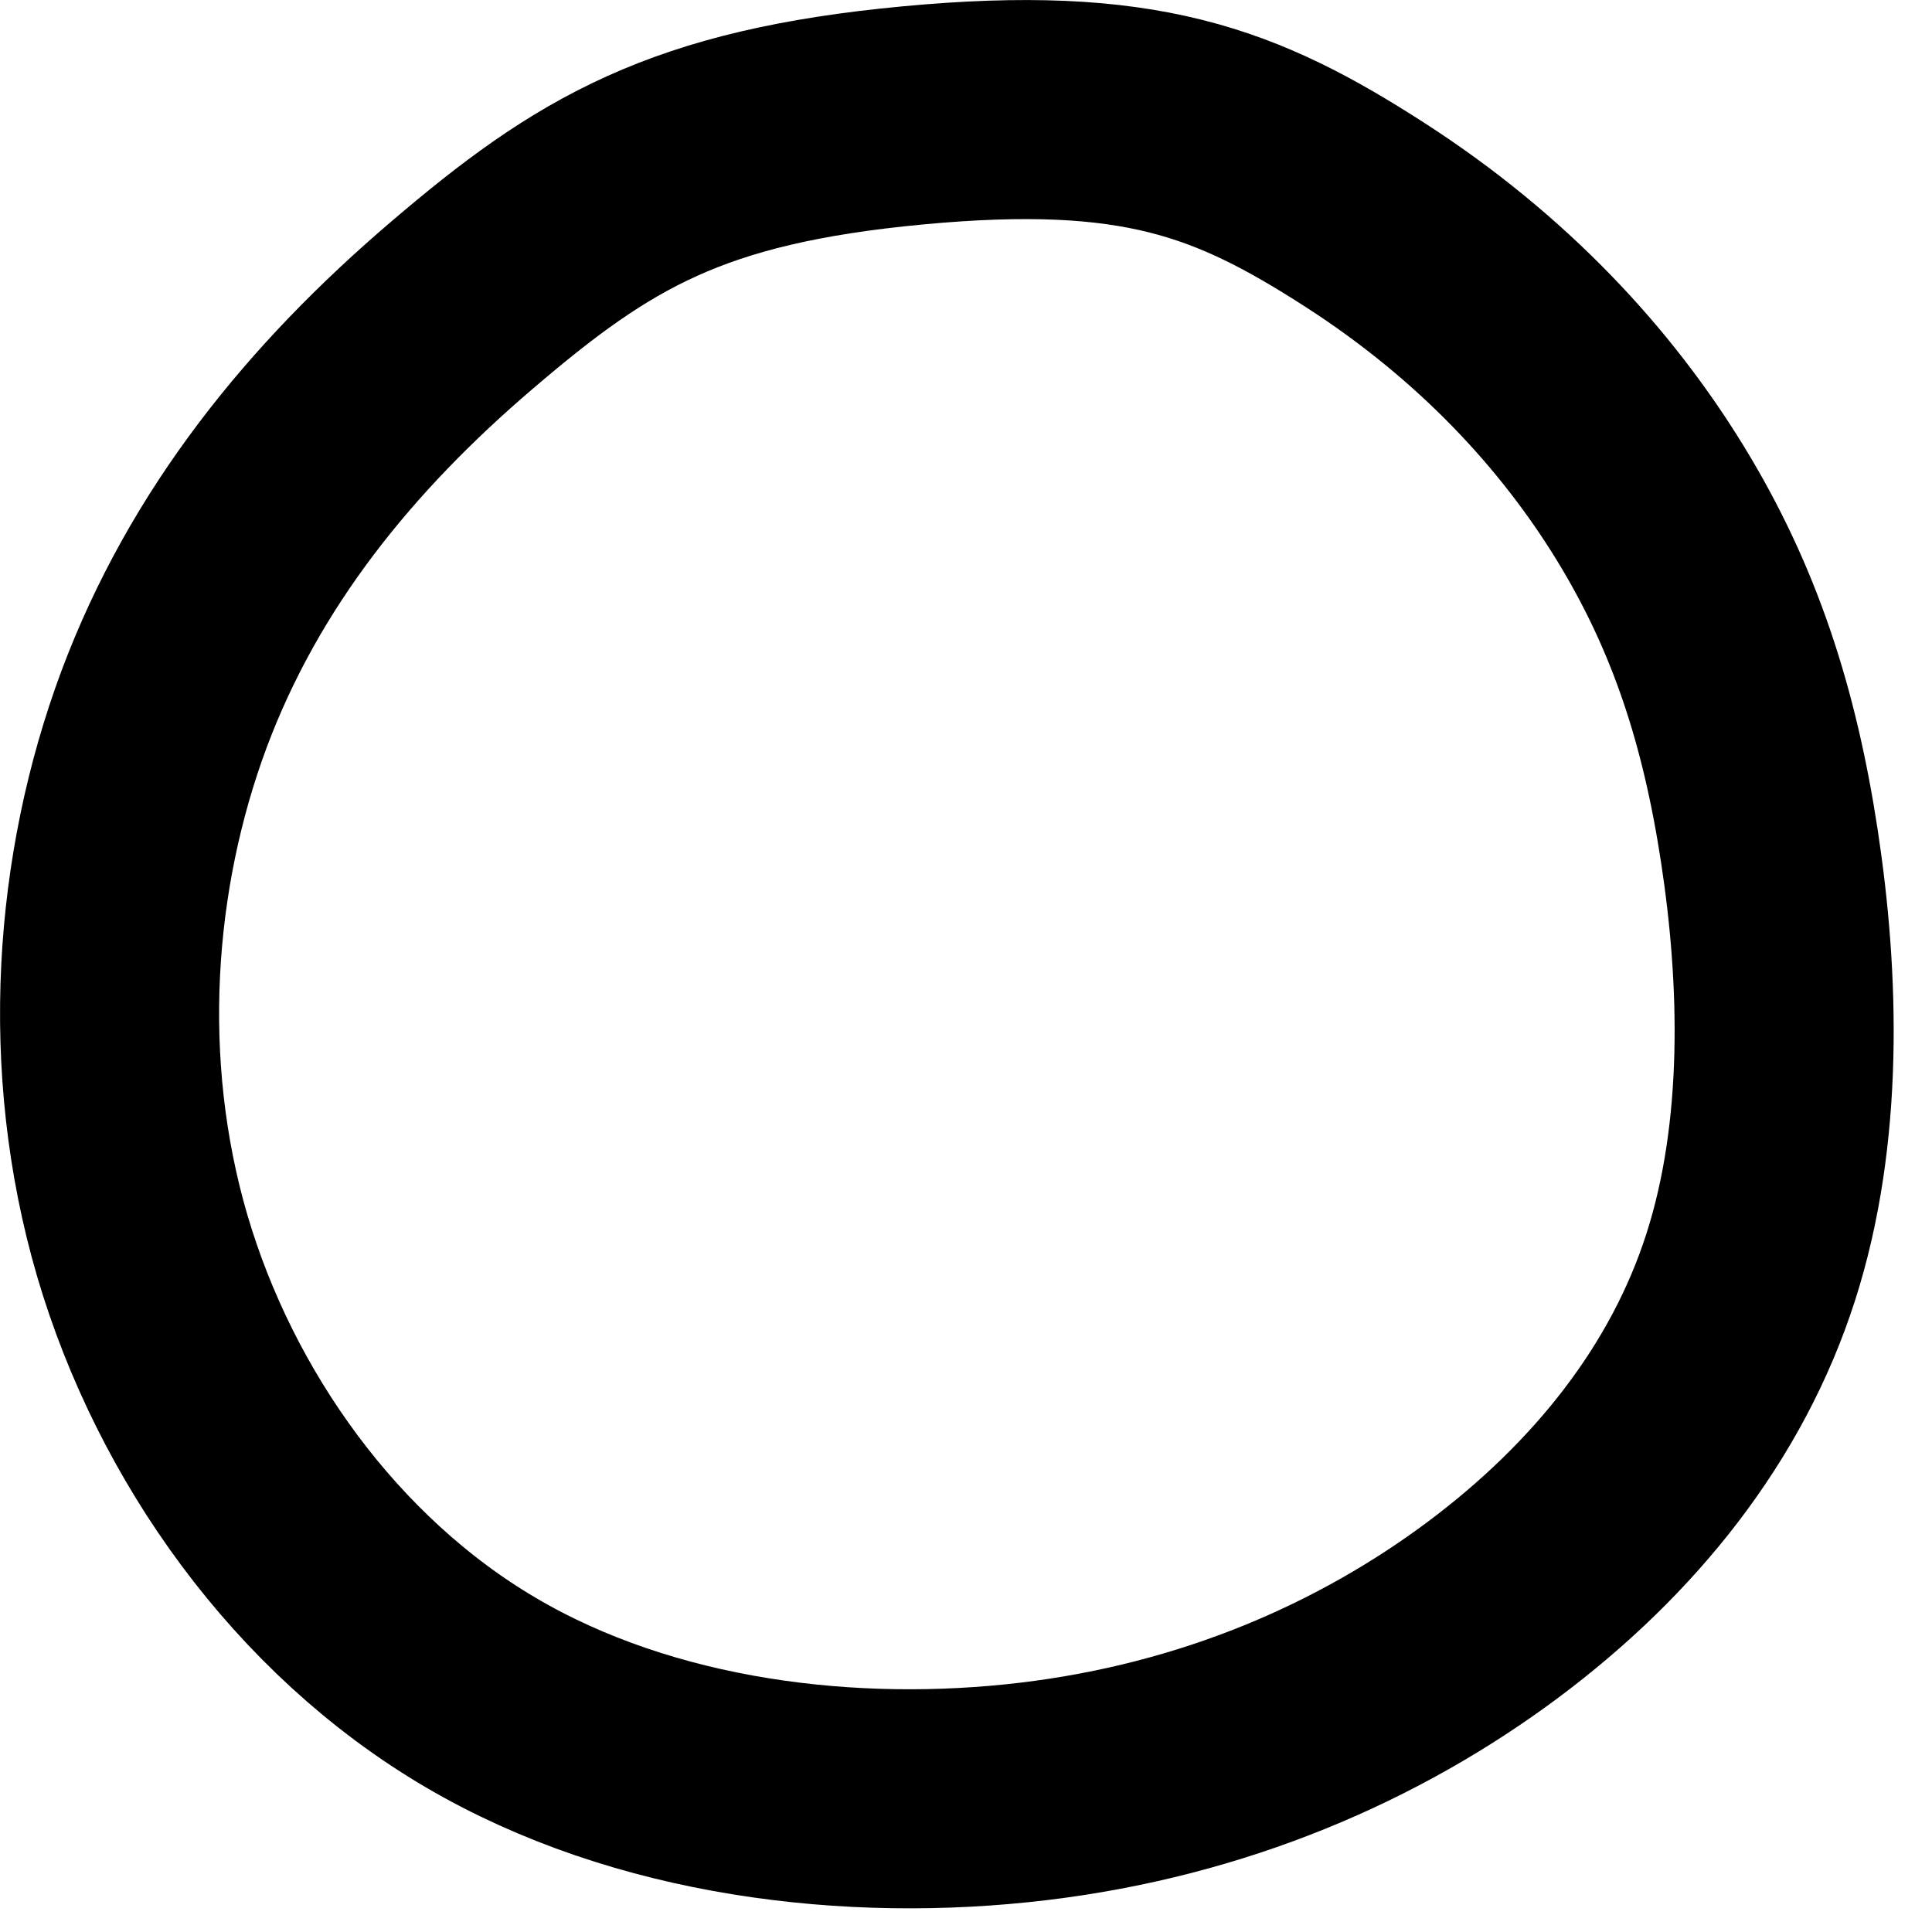
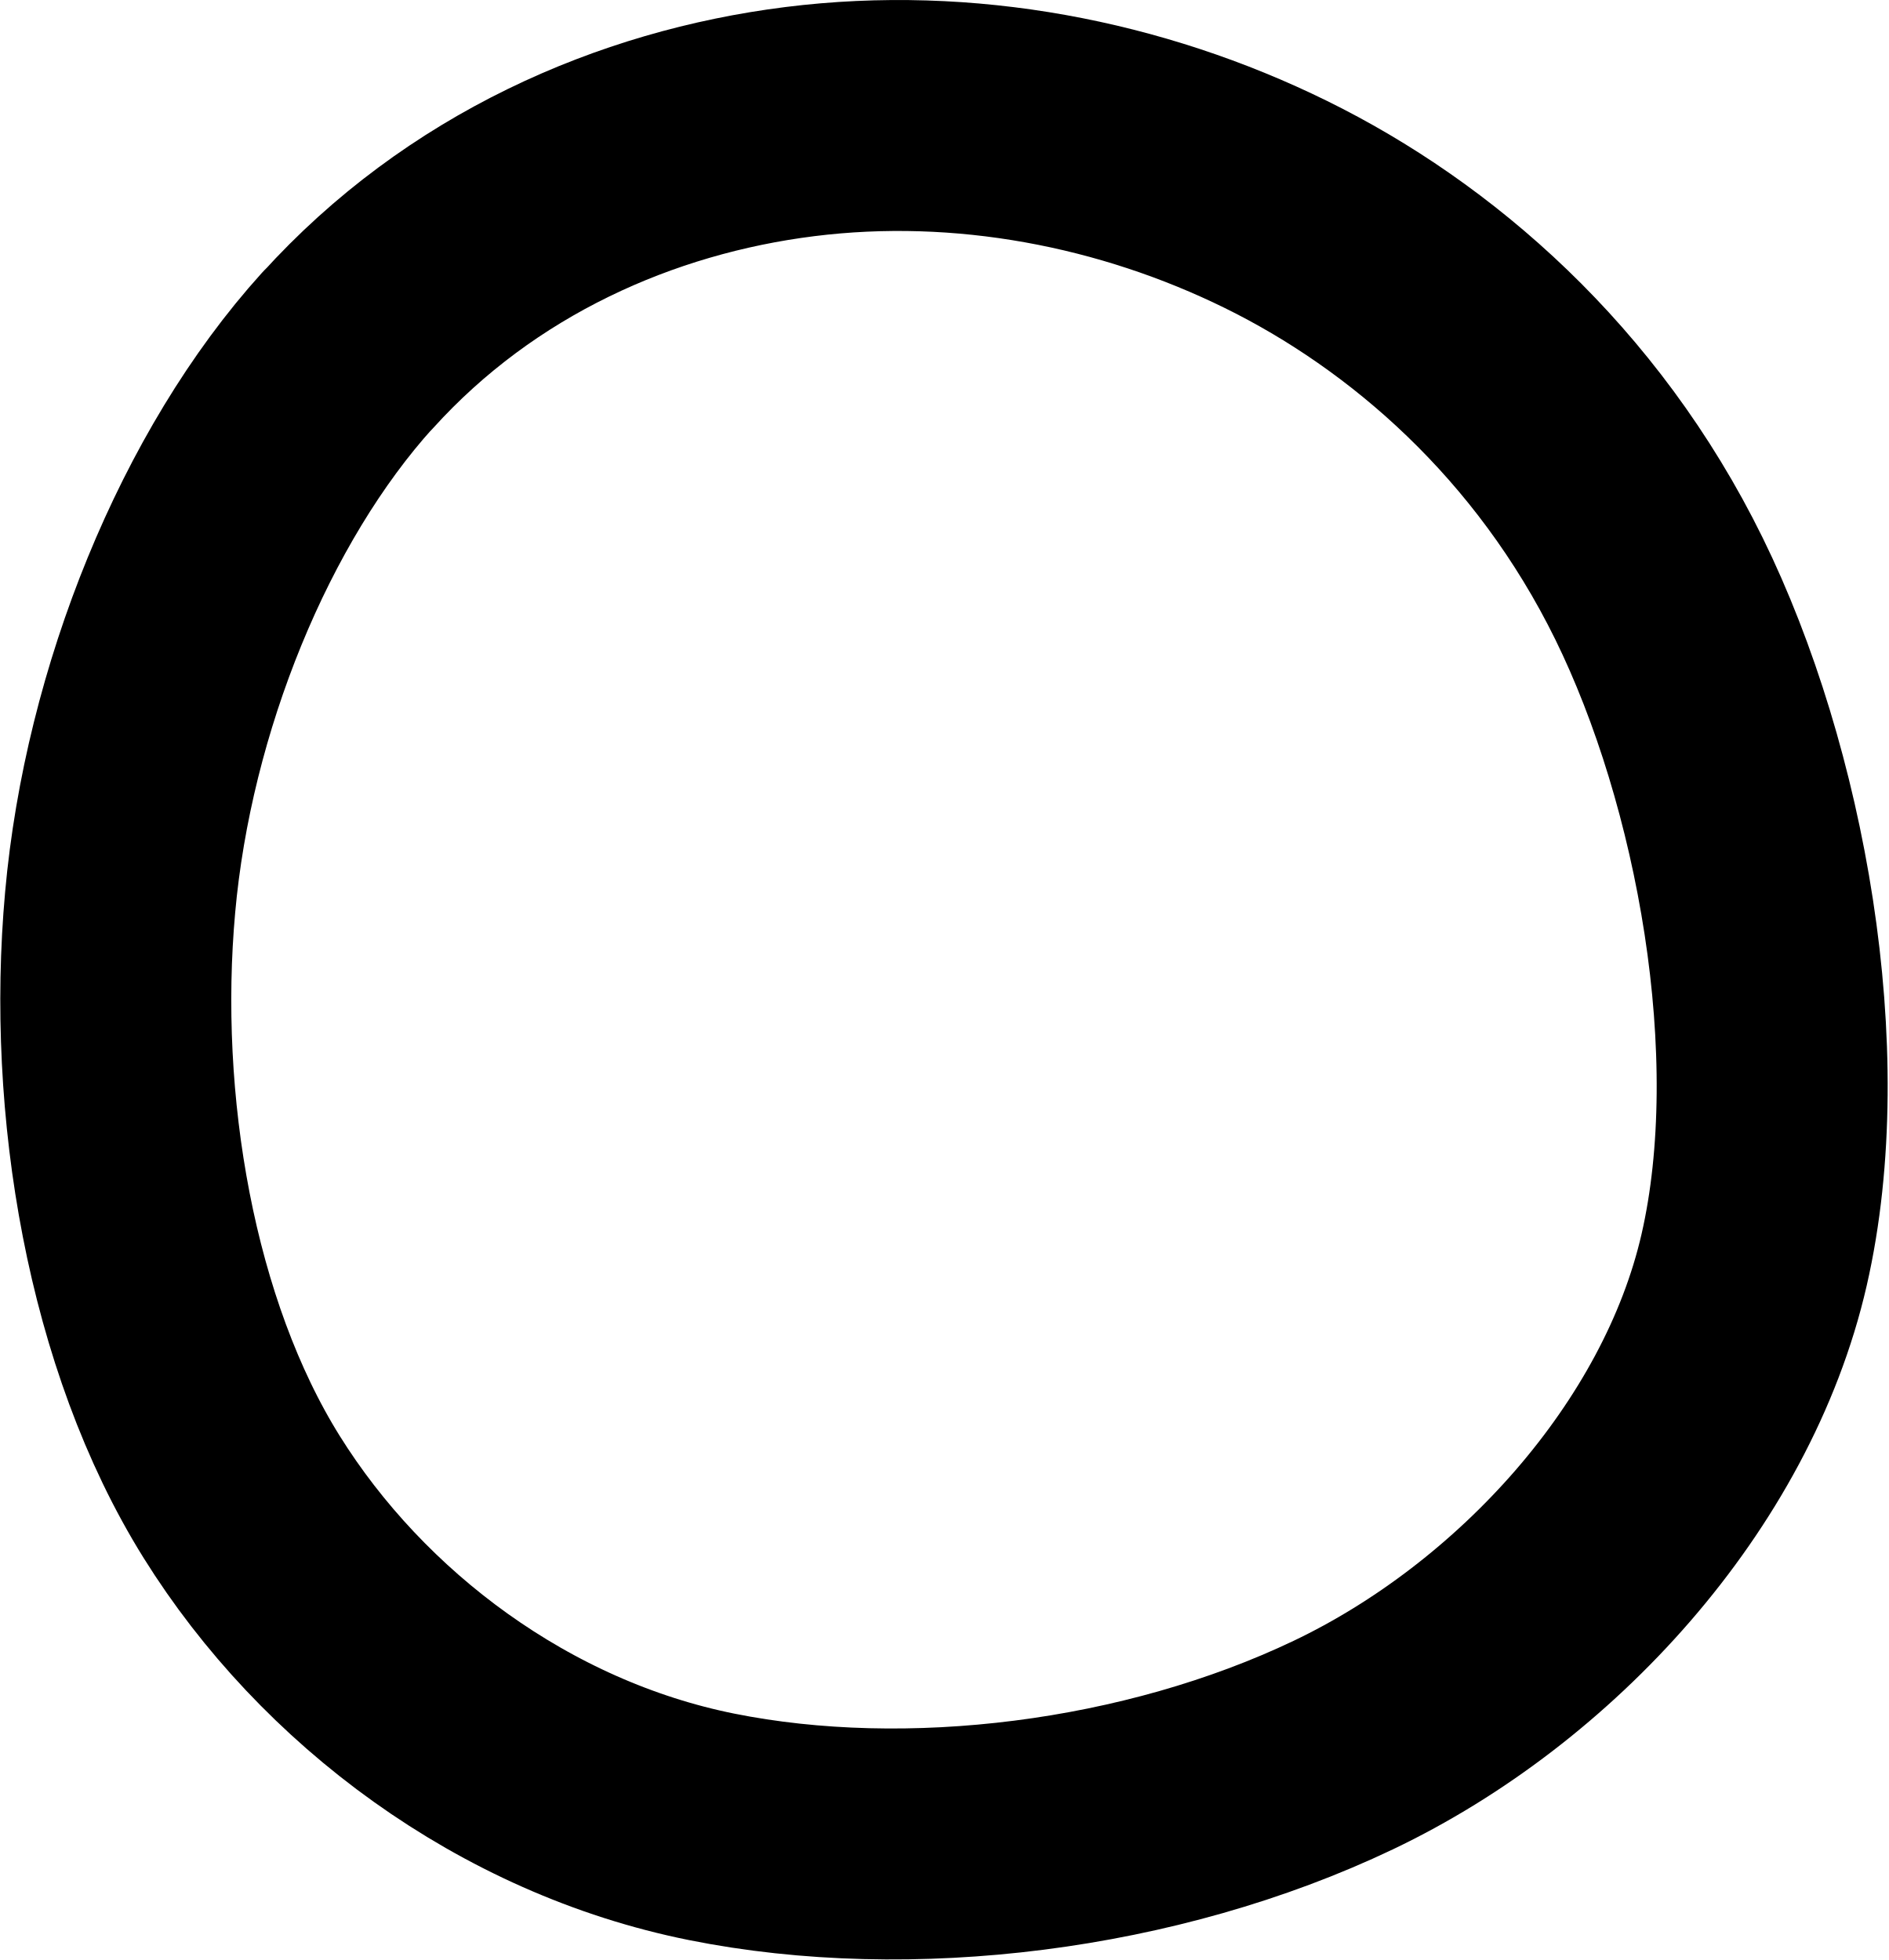
- <svg xmlns="http://www.w3.org/2000/svg" width="100%" height="100%" viewBox="0 0 50 50" version="1.1" xml:space="preserve" style="fill-rule:evenodd;clip-rule:evenodd;stroke-linecap:round;stroke-linejoin:round;">
-   <g transform="matrix(1,0,0,1,-199.8173,-678.8255)">
-     <g transform="matrix(5.669291,0,0,5.669291,0,0)">
-       <path id="External-Auditory-Meatus" d="M37.355,121.13C36.755,121.642 36.27,122.237 35.994,122.976C35.719,123.715 35.653,124.597 35.895,125.424C36.138,126.25 36.689,127.022 37.439,127.463C38.188,127.904 39.136,128.014 39.963,127.915C40.79,127.816 41.495,127.507 42.058,127.088C42.62,126.669 43.039,126.14 43.237,125.523C43.436,124.905 43.414,124.2 43.323,123.602C43.232,123.004 43.072,122.513 42.78,122.036C42.488,121.559 42.063,121.096 41.476,120.718C40.889,120.34 40.445,120.167 39.413,120.264C38.381,120.361 37.955,120.617 37.355,121.13Z" style="fill:none;fill-rule:nonzero;stroke:black;stroke-width:1px;" />
-     </g>
+ <svg xmlns="http://www.w3.org/2000/svg" width="8.178mm" height="8.487mm" viewBox="0 0 8.178 8.487" version="1.1" id="svg1" xml:space="preserve">
+   <defs id="defs1" />
+   <g id="layer1" transform="translate(-35.45288,-119.7075)">
+     <path style="opacity:1;fill:none;fill-opacity:1;stroke:#000000;stroke-width:1;stroke-linecap:round;stroke-linejoin:round;paint-order:stroke fill markers" d="m 36.957,121.225 c -0.531,0.587 -0.906,1.514 -0.984,2.39 -0.079,0.875 0.089,1.873 0.526,2.574 0.437,0.701 1.183,1.258 2.035,1.429 0.852,0.171 1.901,0.043 2.734,-0.354 0.833,-0.397 1.574,-1.207 1.779,-2.101 0.205,-0.894 -0.014,-2.097 -0.412,-2.907 -0.398,-0.81 -1.032,-1.355 -1.658,-1.663 -0.626,-0.308 -1.35,-0.448 -2.061,-0.359 -0.711,0.089 -1.427,0.404 -1.958,0.991 z" id="path13" />
  </g>
</svg>
